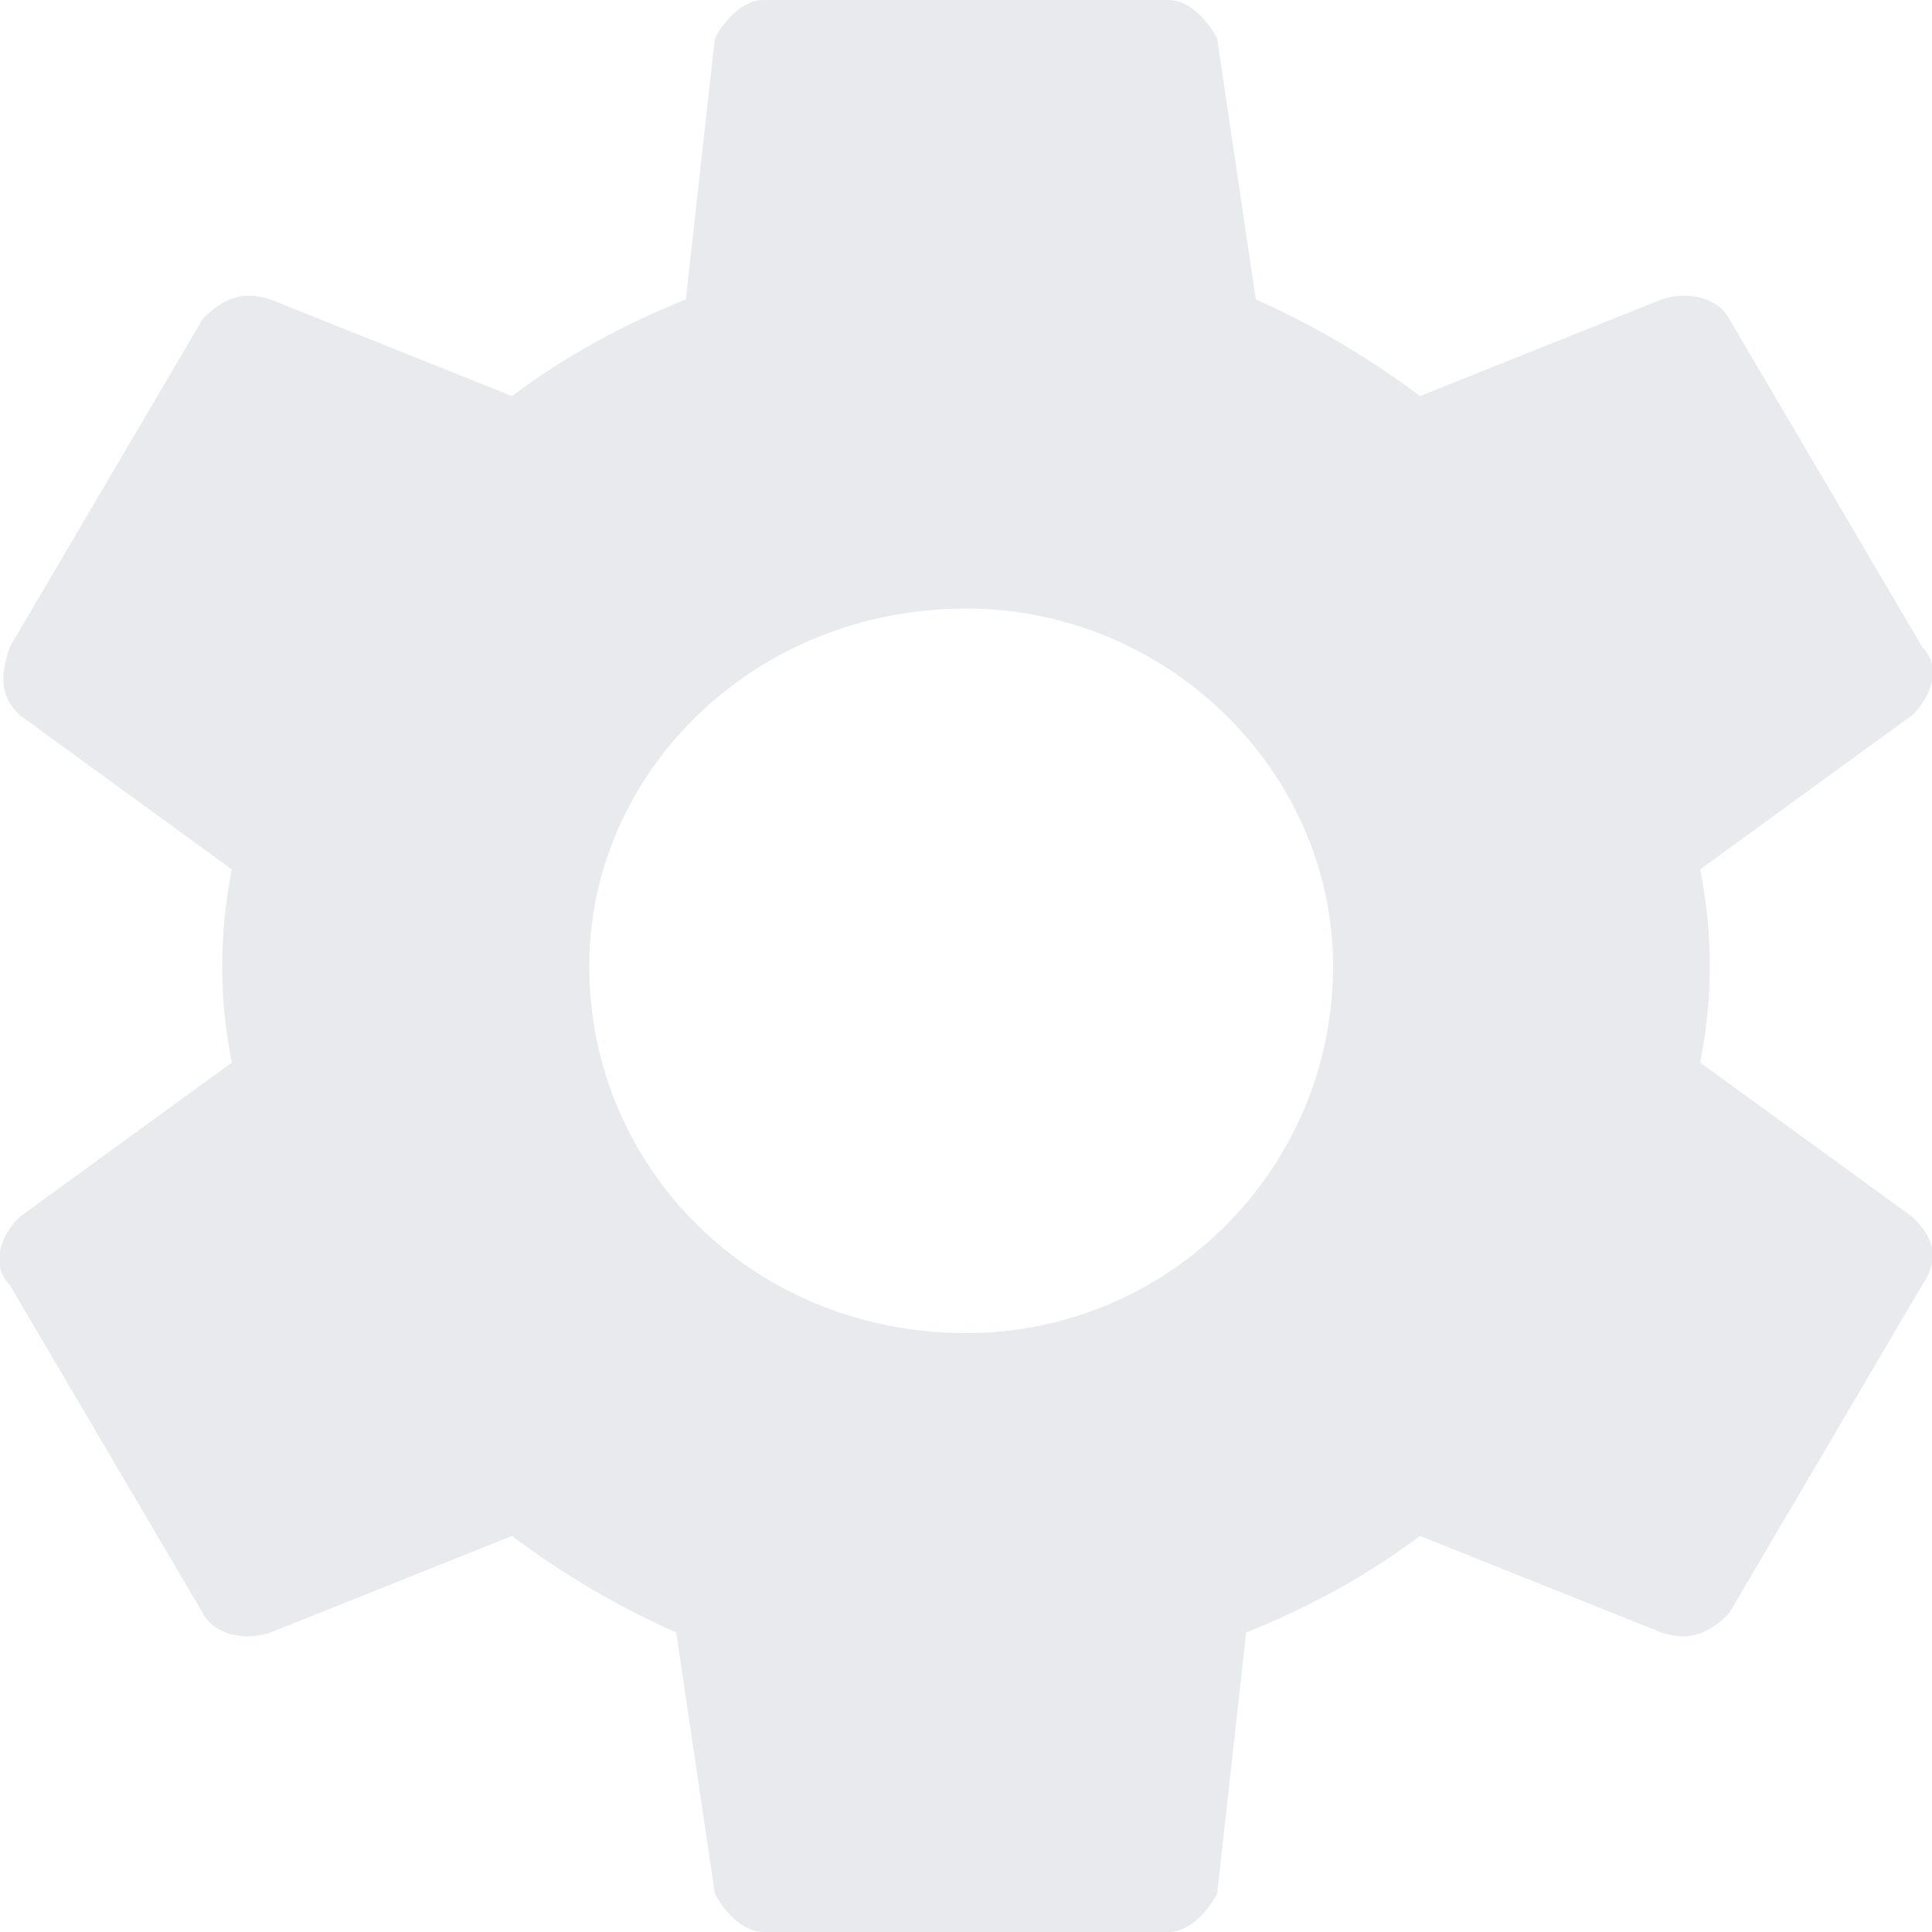
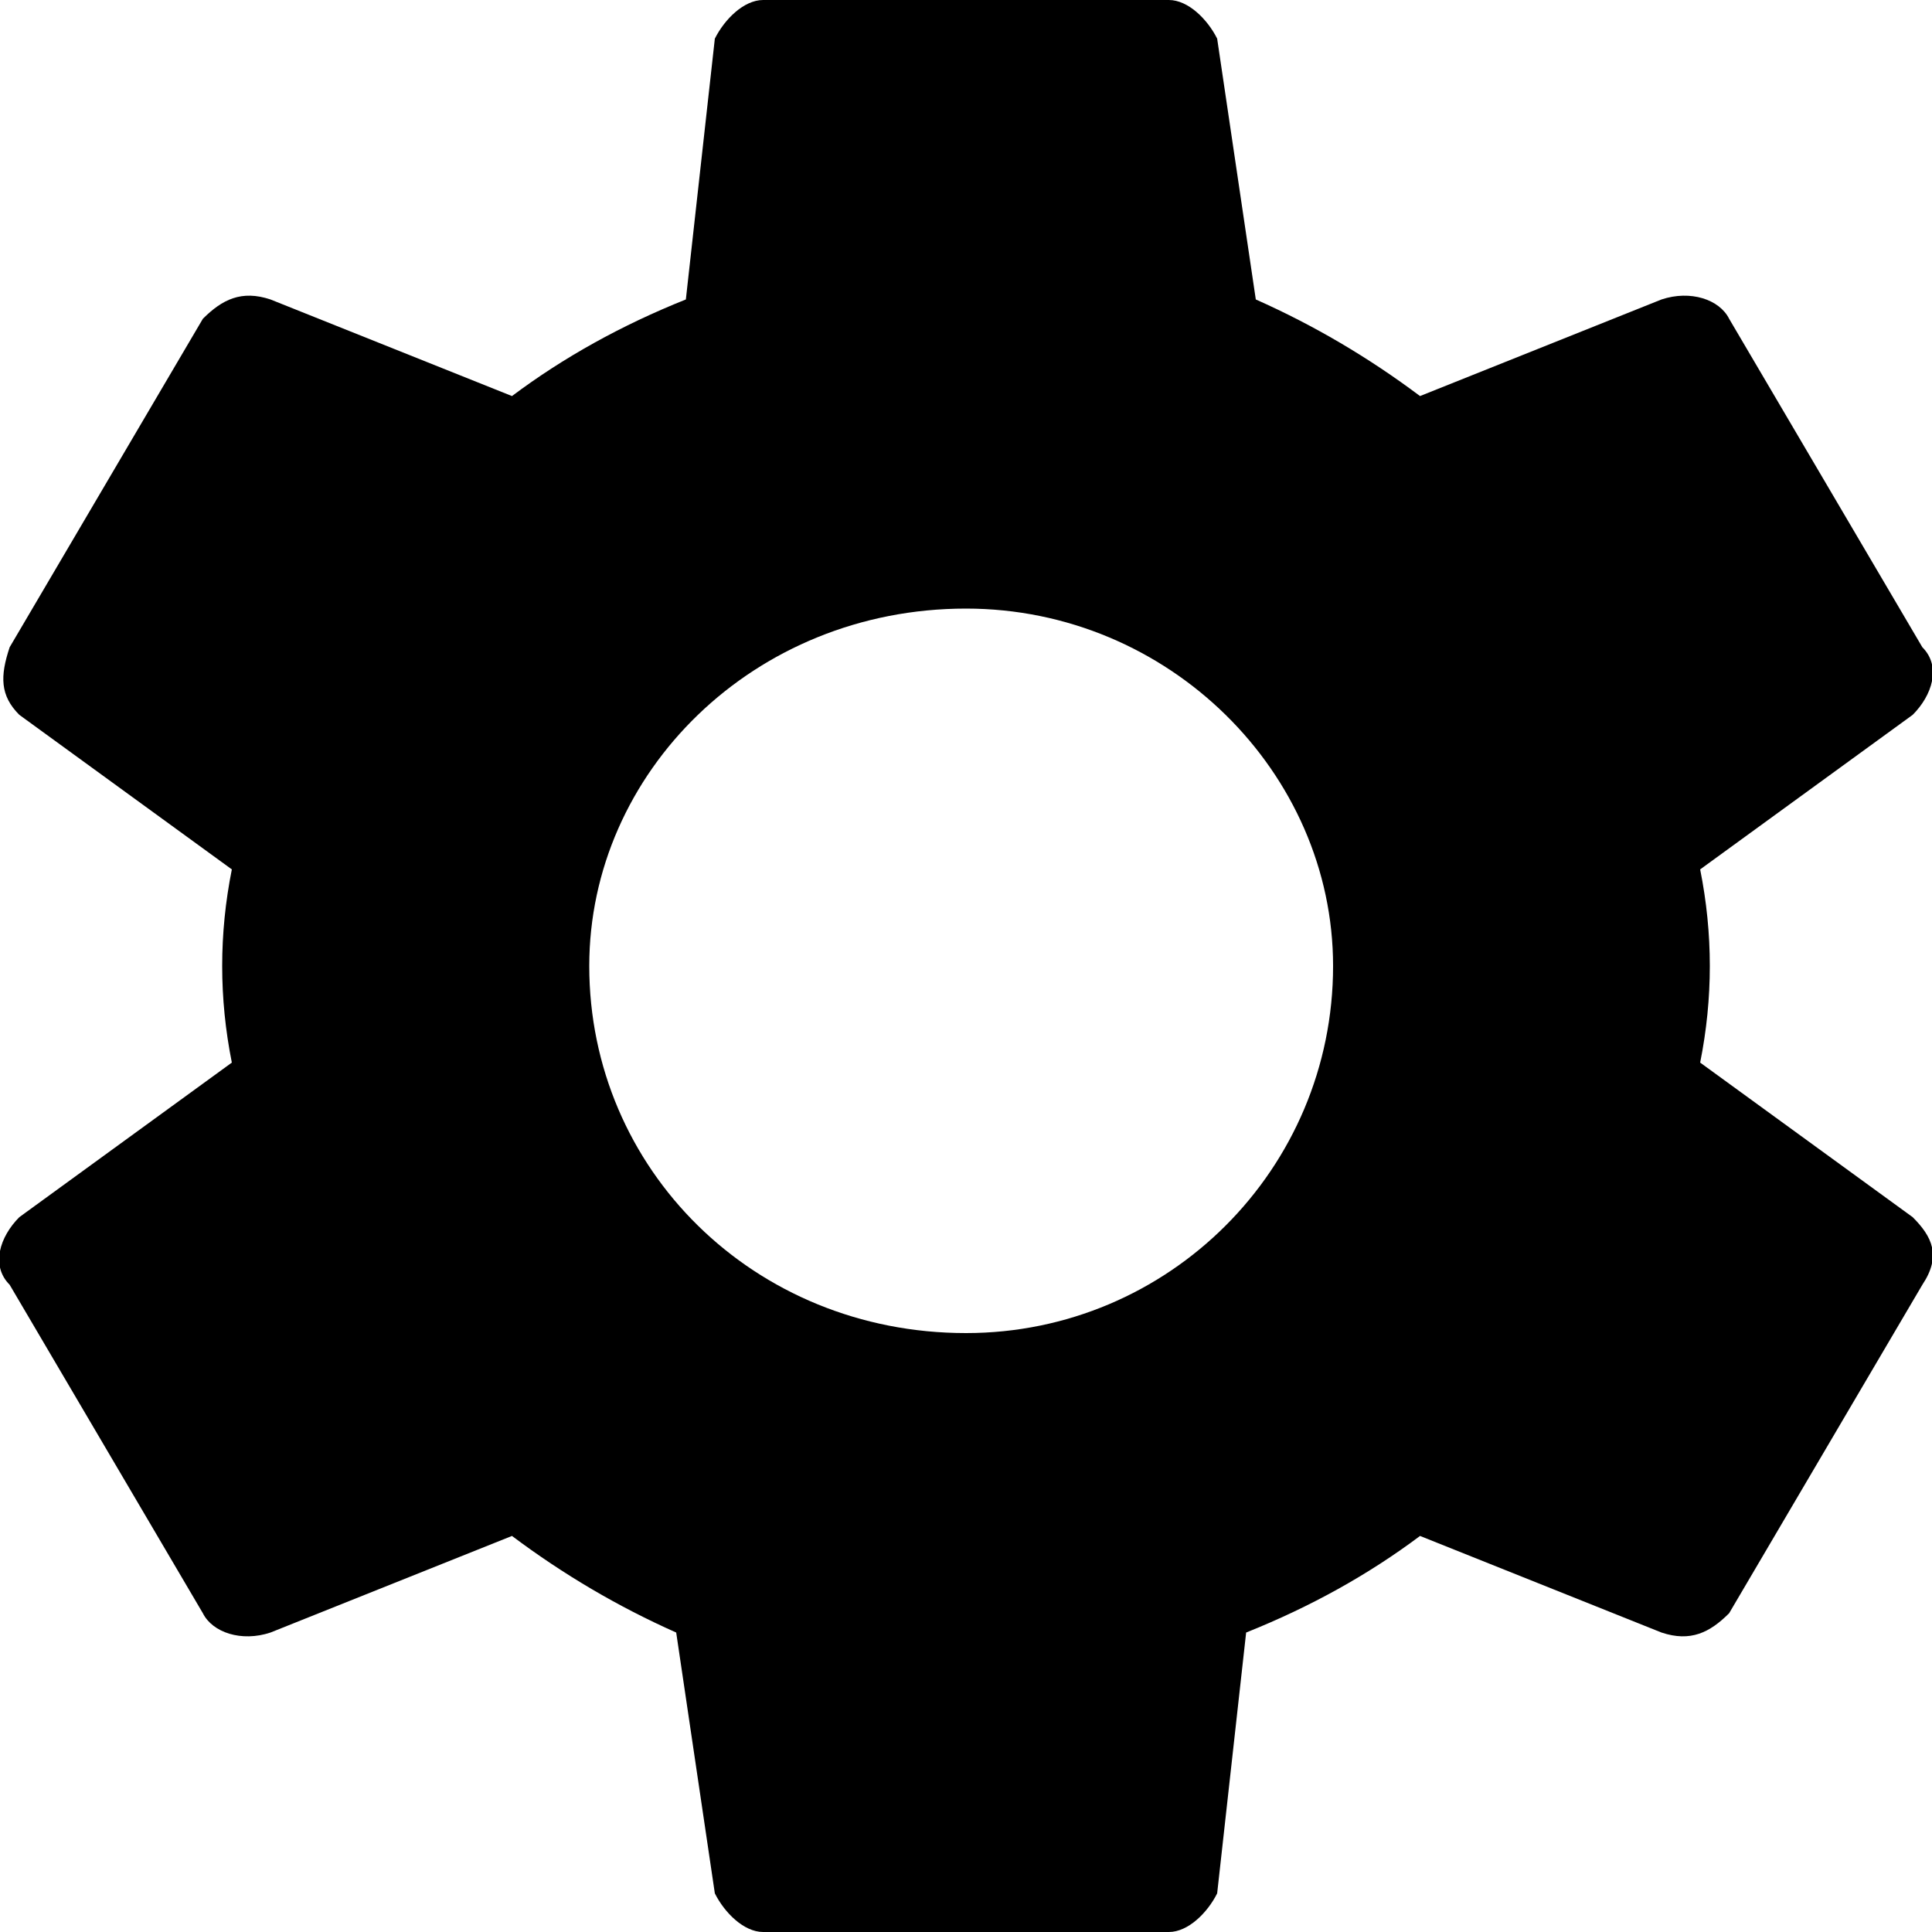
<svg xmlns="http://www.w3.org/2000/svg" version="1.2" viewBox="0 0 20 20" width="20" height="20">
  <style>
- 		.s0 { fill: none } 
- 		.s1 { fill: #e8eaed } 
+ 		.s0 { fill: none }
	</style>
  <g>
    <path class="s0" d="m-2-2h24v24h-24z" />
    <path class="s1" d="m17.6 11q0.1-0.5 0.1-1 0-0.5-0.1-1l2.2-1.6c0.2-0.2 0.3-0.5 0.1-0.7l-2-3.4c-0.1-0.2-0.4-0.3-0.7-0.2l-2.5 1q-0.8-0.6-1.7-1l-0.4-2.7c-0.1-0.2-0.3-0.4-0.5-0.4h-4.2c-0.2 0-0.4 0.2-0.5 0.4l-0.3 2.7q-1 0.4-1.8 1l-2.5-1c-0.3-0.1-0.5 0-0.7 0.2l-2 3.4c-0.1 0.3-0.1 0.5 0.1 0.7l2.2 1.6q-0.1 0.5-0.1 1 0 0.5 0.1 1l-2.2 1.6c-0.2 0.2-0.3 0.5-0.1 0.7l2 3.4c0.1 0.2 0.4 0.3 0.7 0.2l2.5-1q0.8 0.6 1.7 1l0.4 2.7c0.1 0.2 0.3 0.4 0.5 0.4h4.2c0.2 0 0.4-0.2 0.5-0.4l0.3-2.7q1-0.4 1.8-1l2.5 1c0.3 0.1 0.5 0 0.7-0.2l2-3.4c0.2-0.3 0.1-0.5-0.1-0.7zm-7.6 2.8c-2.2 0-3.9-1.7-3.9-3.8 0-2 1.7-3.7 3.9-3.7 2.1 0 3.8 1.7 3.8 3.7 0 2.1-1.7 3.8-3.8 3.8z" />
  </g>
</svg>
